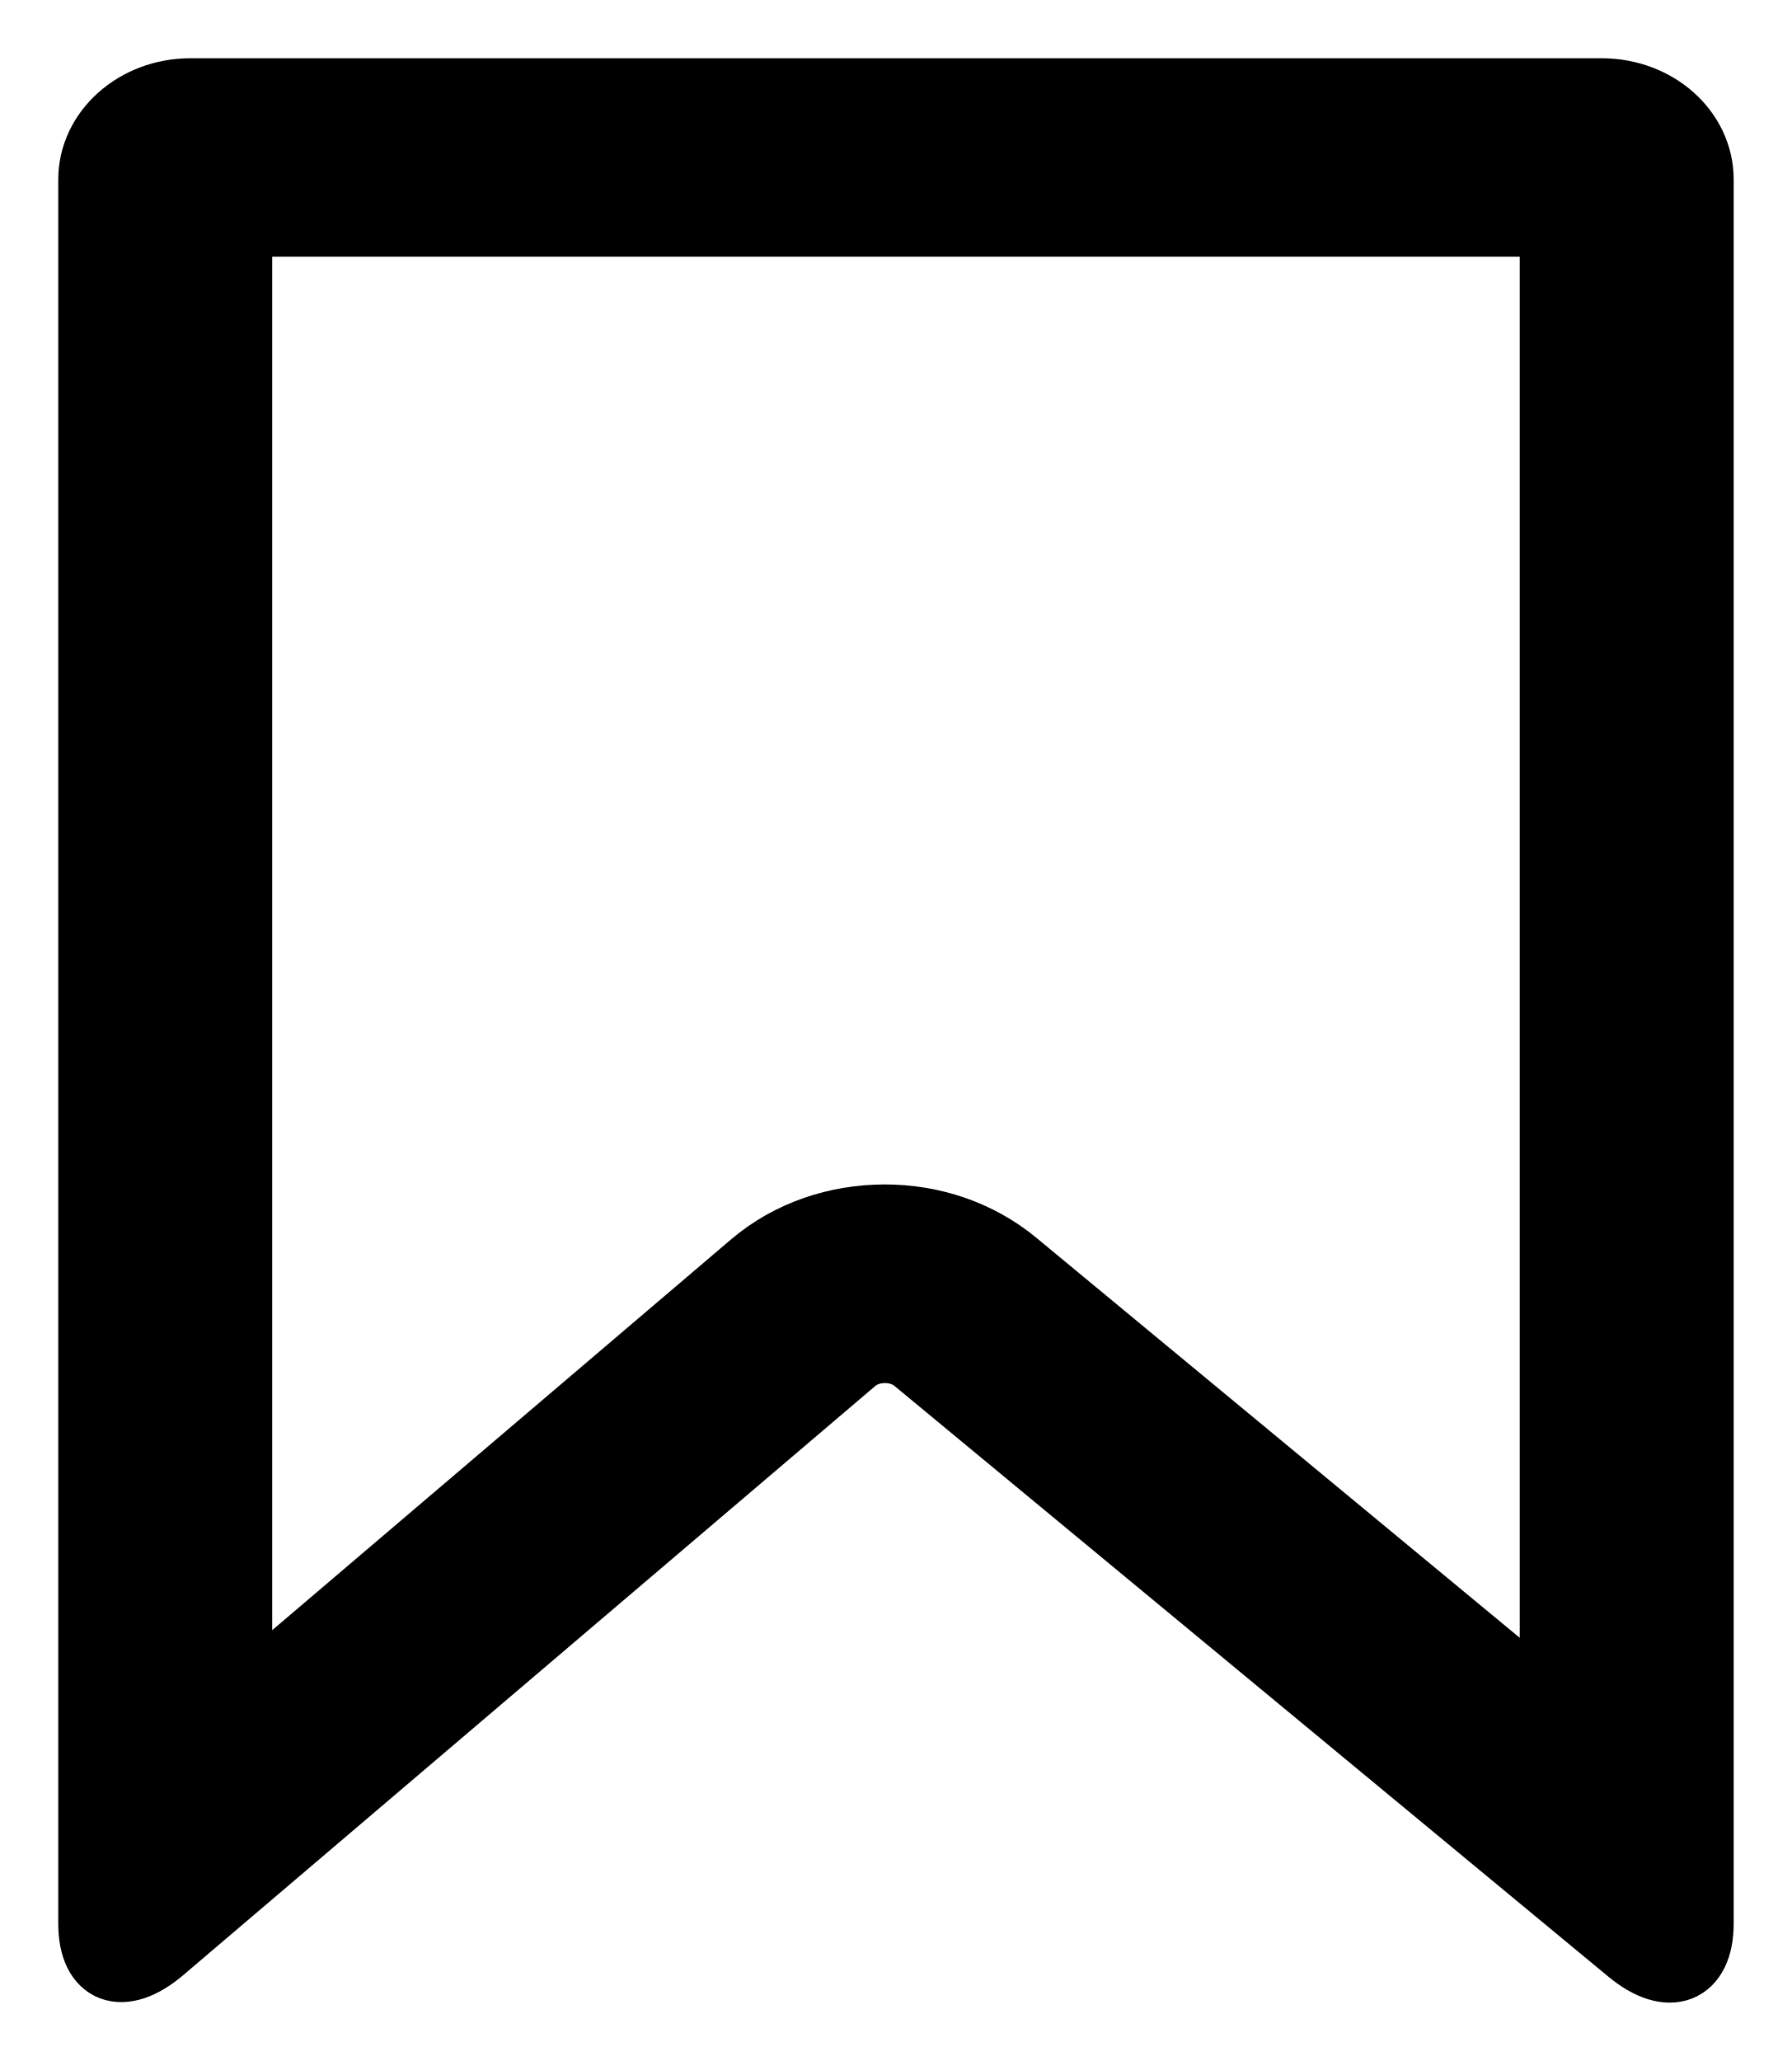
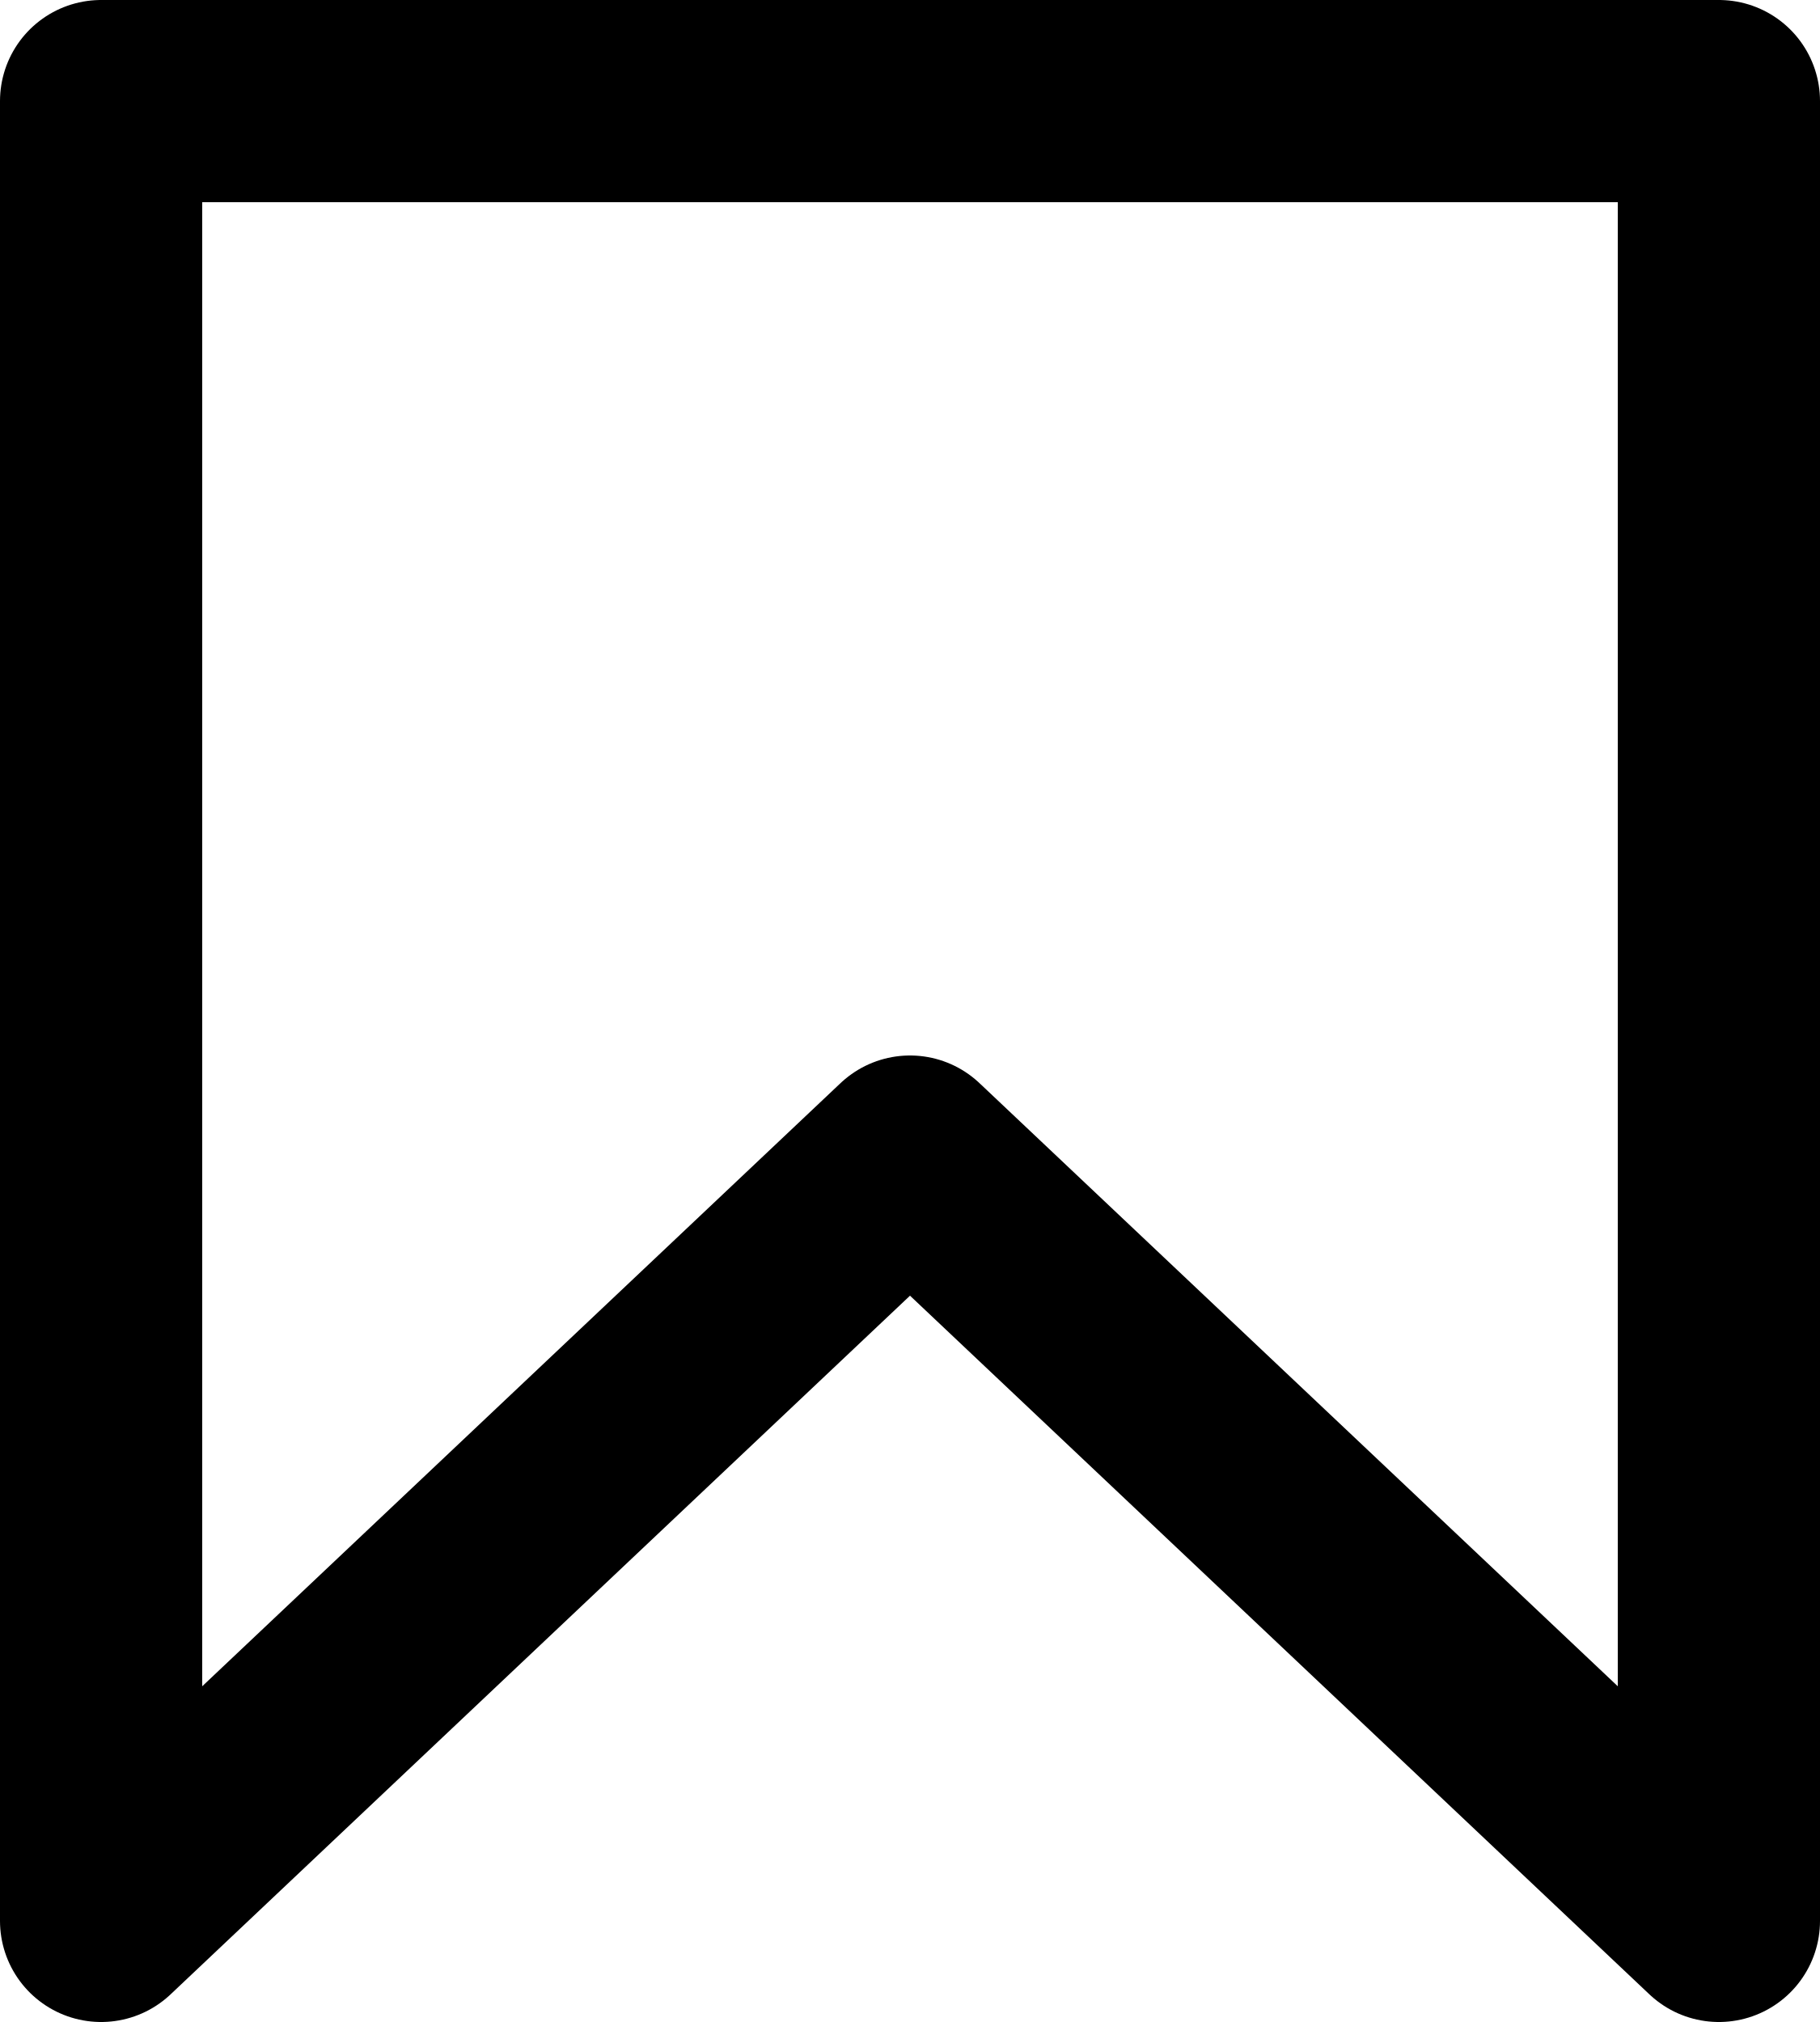
- <svg xmlns="http://www.w3.org/2000/svg" width="20" height="23" viewBox="0 0 20 23" fill="none">
-   <path d="M17.875 1H2.125C1.506 1 1 1.449 1 2.005V21.465C1 22.02 1.366 22.162 1.821 21.773L9.544 15.199C9.724 15.047 10.023 15.047 10.203 15.194L18.173 21.788C18.629 22.167 19 22.02 19 21.465V2.005C19 1.449 18.499 1 17.875 1ZM17.312 19.021L11.344 14.083C10.928 13.739 10.405 13.568 9.876 13.568C9.336 13.568 8.802 13.744 8.386 14.098L2.688 18.95V2.515H17.312V19.021Z" fill="black" stroke="black" stroke-width="0.7" />
+ <svg xmlns="http://www.w3.org/2000/svg" width="18" height="20" viewBox="0 0 18 20" fill="none">
+   <path d="M17 19L9 11.44L1 19V1H17V19Z" stroke="black" stroke-width="2" stroke-linecap="round" stroke-linejoin="round" />
</svg>
